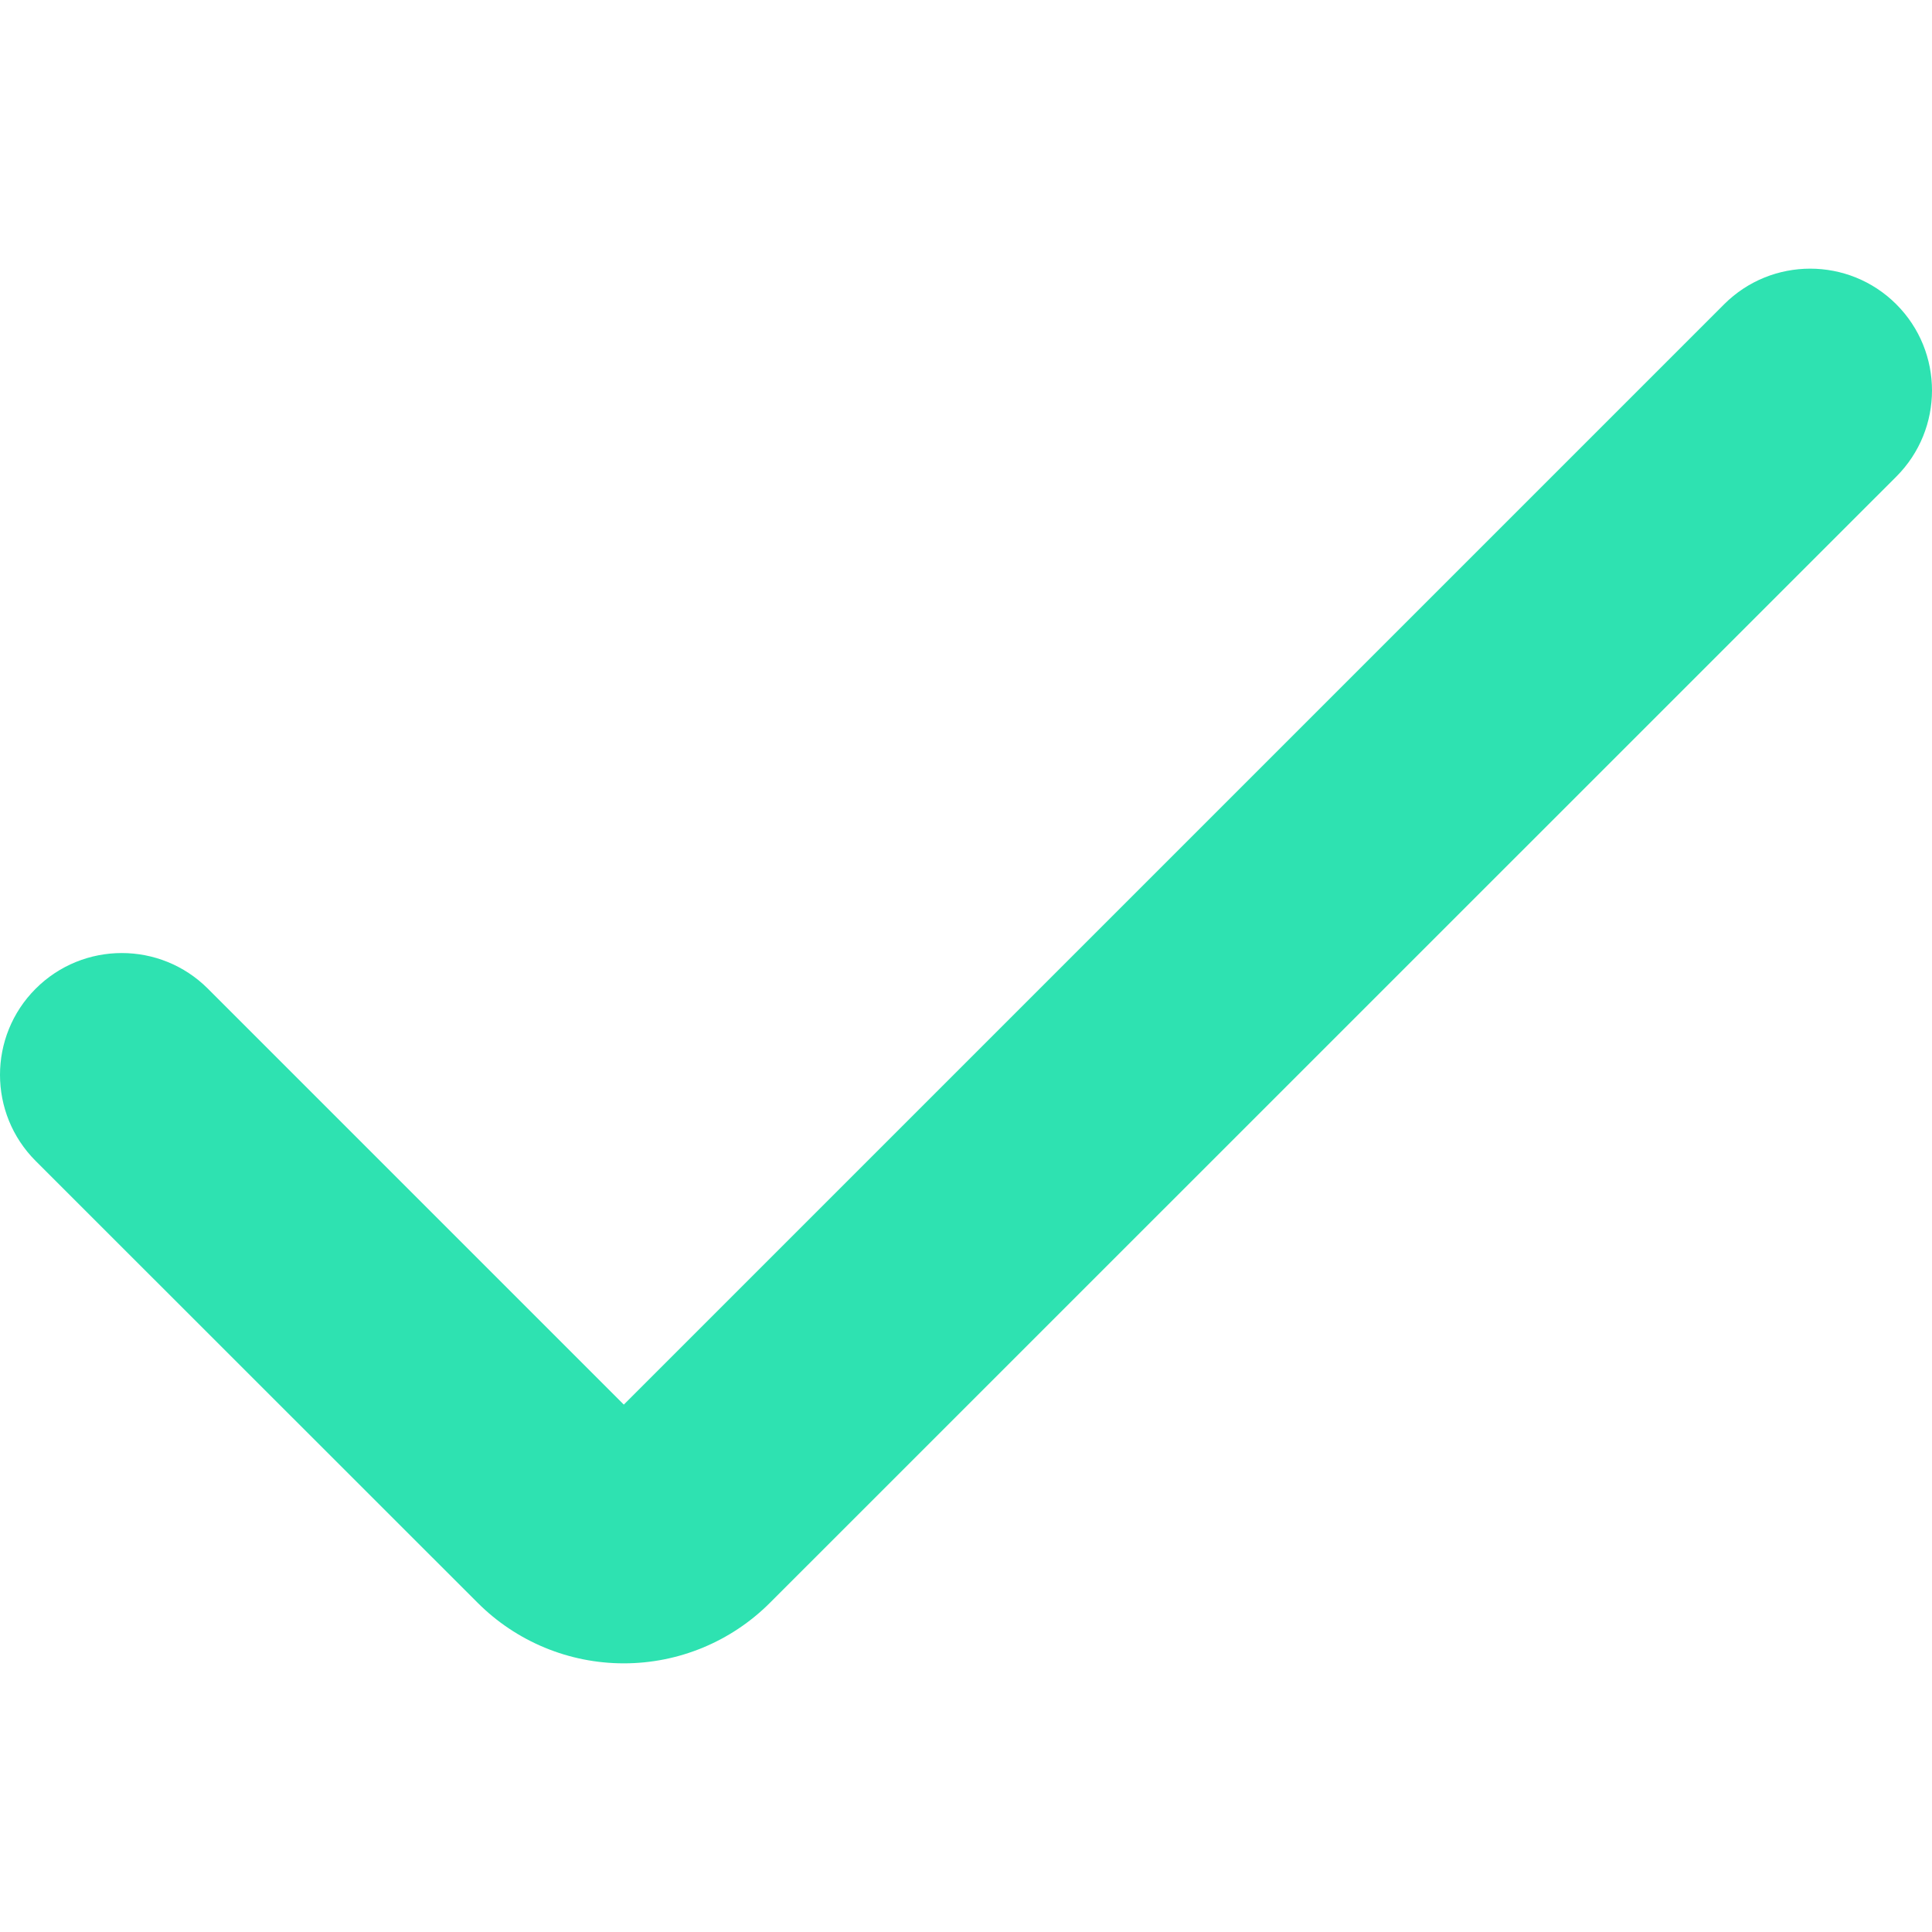
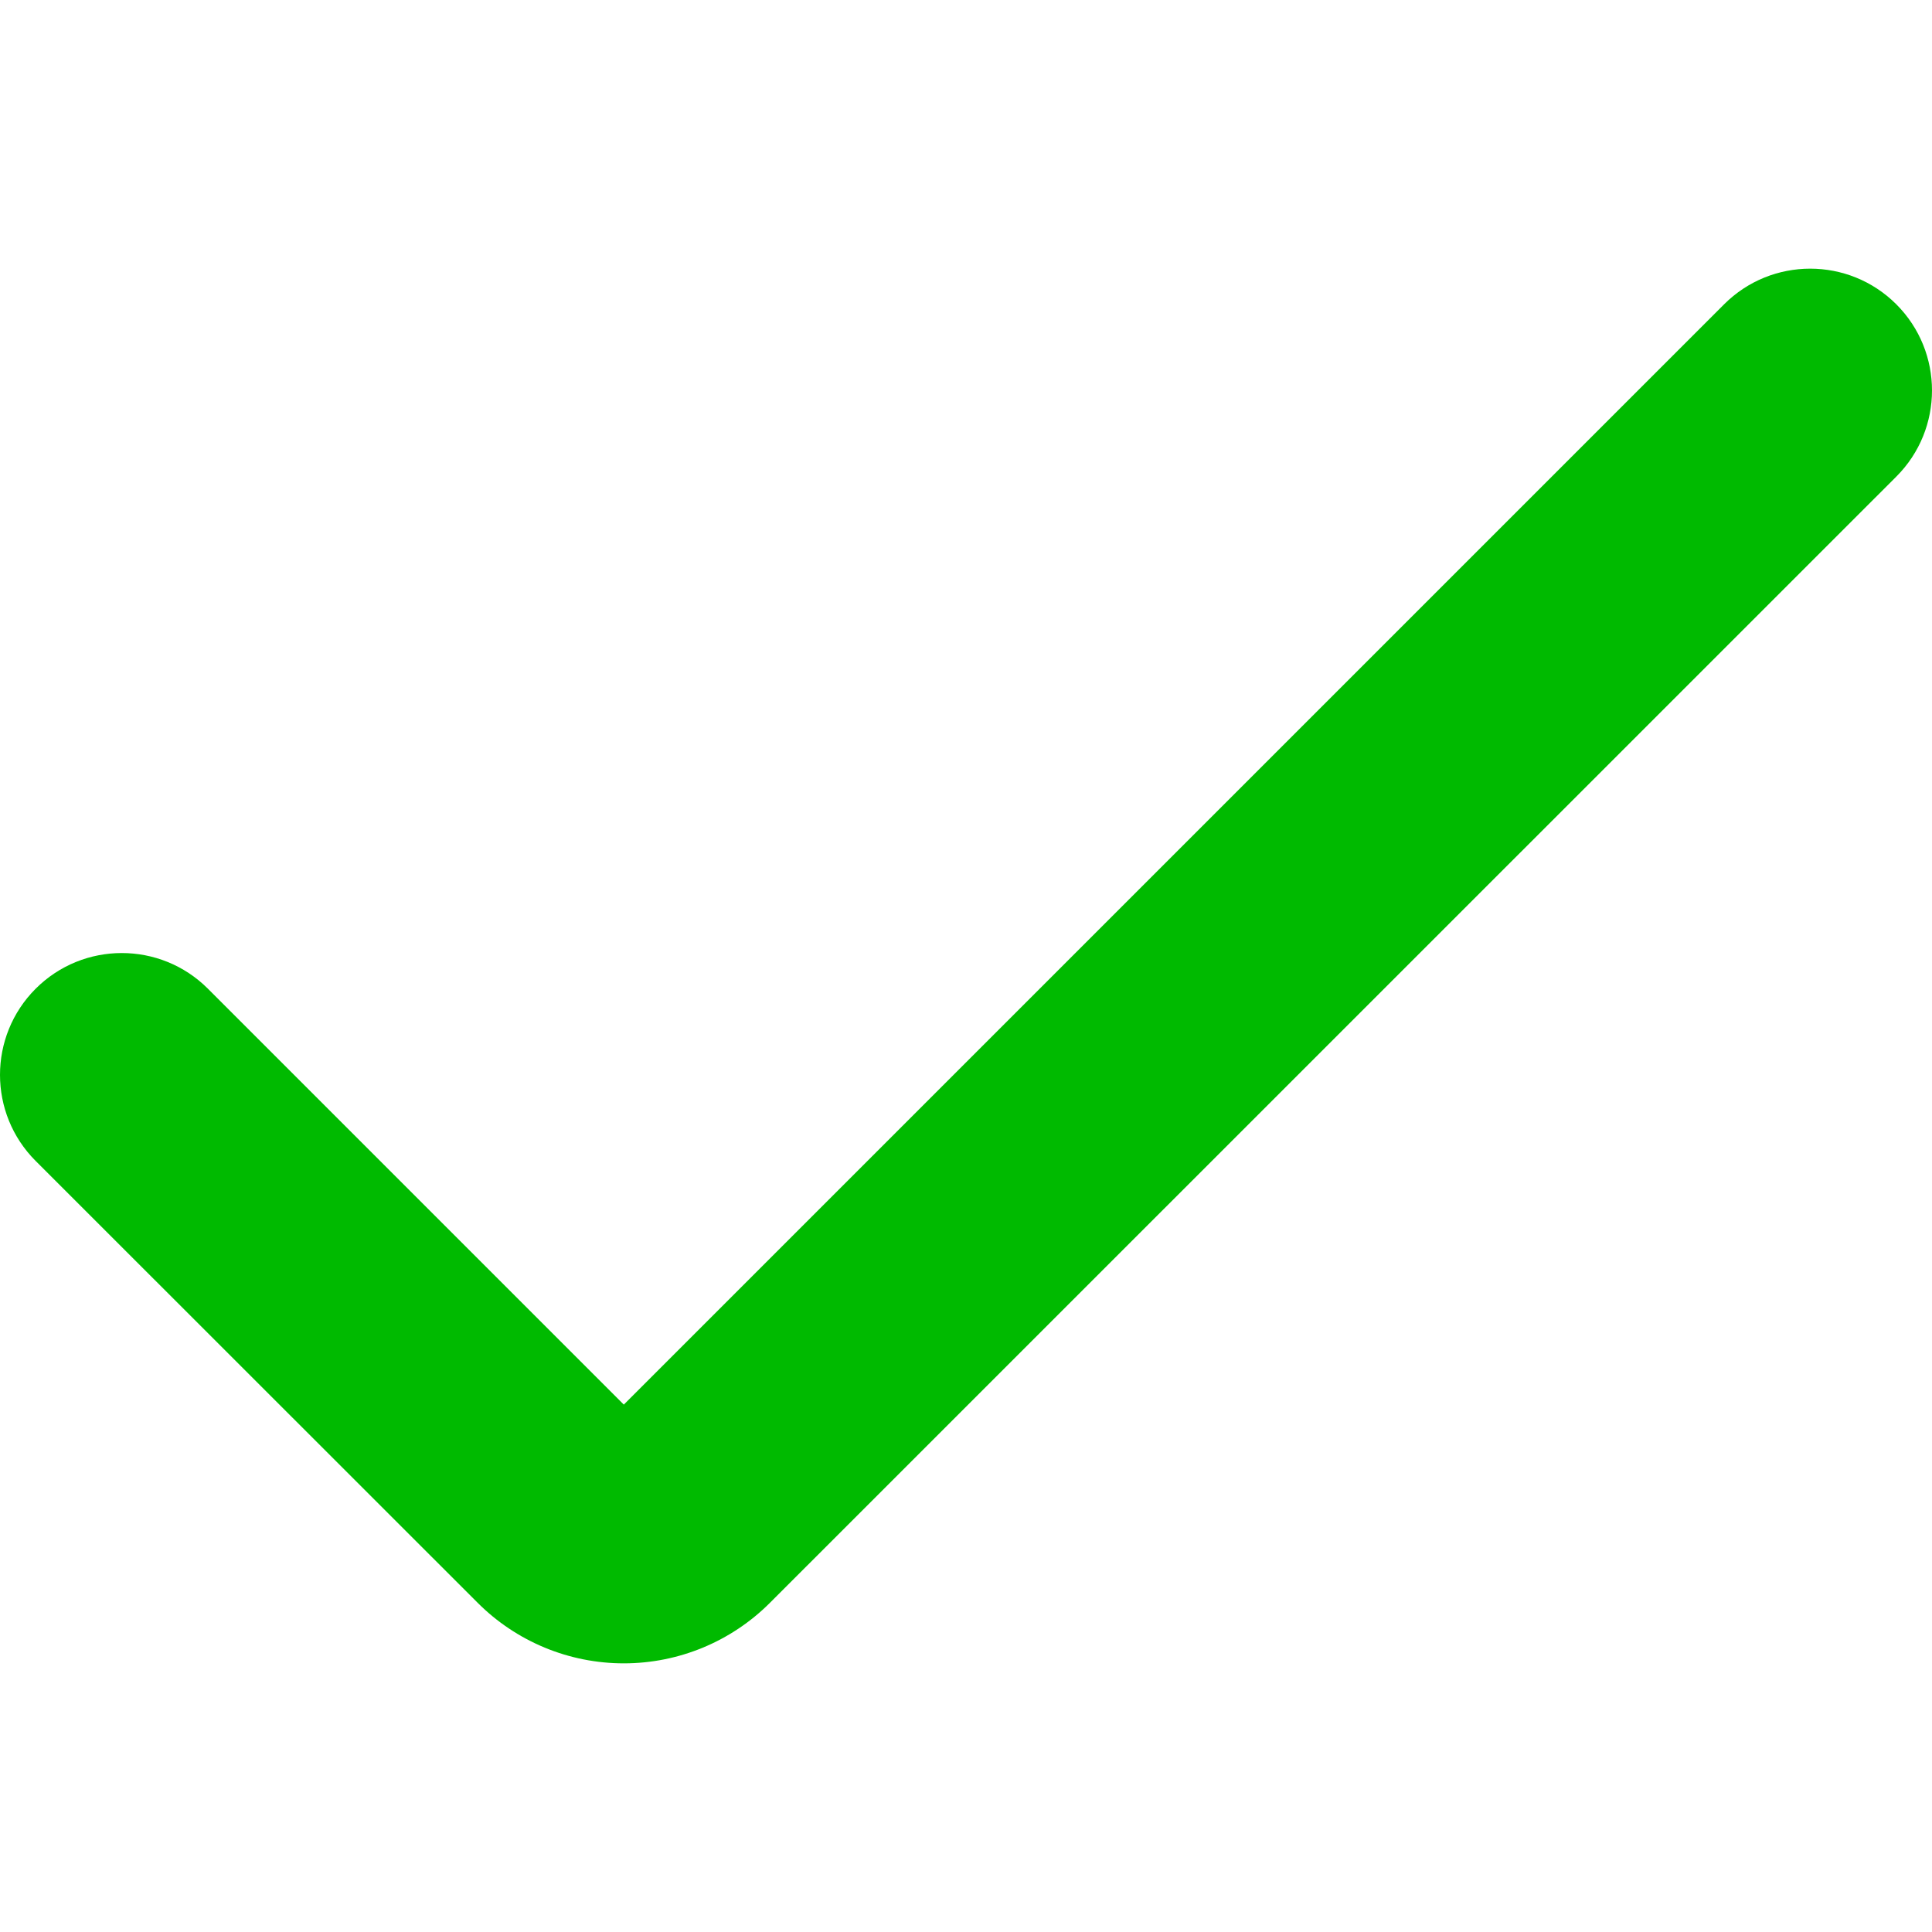
- <svg xmlns="http://www.w3.org/2000/svg" fill="#2EE2B1" version="1.1" id="Capa_1" x="0px" y="0px" viewBox="0 0 507.506 507.506" style="enable-background:new 0 0 507.506 507.506;" xml:space="preserve" width="512" height="512">
+ <svg xmlns="http://www.w3.org/2000/svg" fill="#00ba00" version="1.1" id="Capa_1" x="0px" y="0px" viewBox="0 0 507.506 507.506" style="enable-background:new 0 0 507.506 507.506;" xml:space="preserve" width="512" height="512">
  <g>
    <path d="M163.865,436.934c-14.406,0.006-28.222-5.72-38.4-15.915L9.369,304.966c-12.492-12.496-12.492-32.752,0-45.248l0,0   c12.496-12.492,32.752-12.492,45.248,0l109.248,109.248L452.889,79.942c12.496-12.492,32.752-12.492,45.248,0l0,0   c12.492,12.496,12.492,32.752,0,45.248L202.265,421.019C192.087,431.214,178.271,436.94,163.865,436.934z" />
  </g>
</svg>
